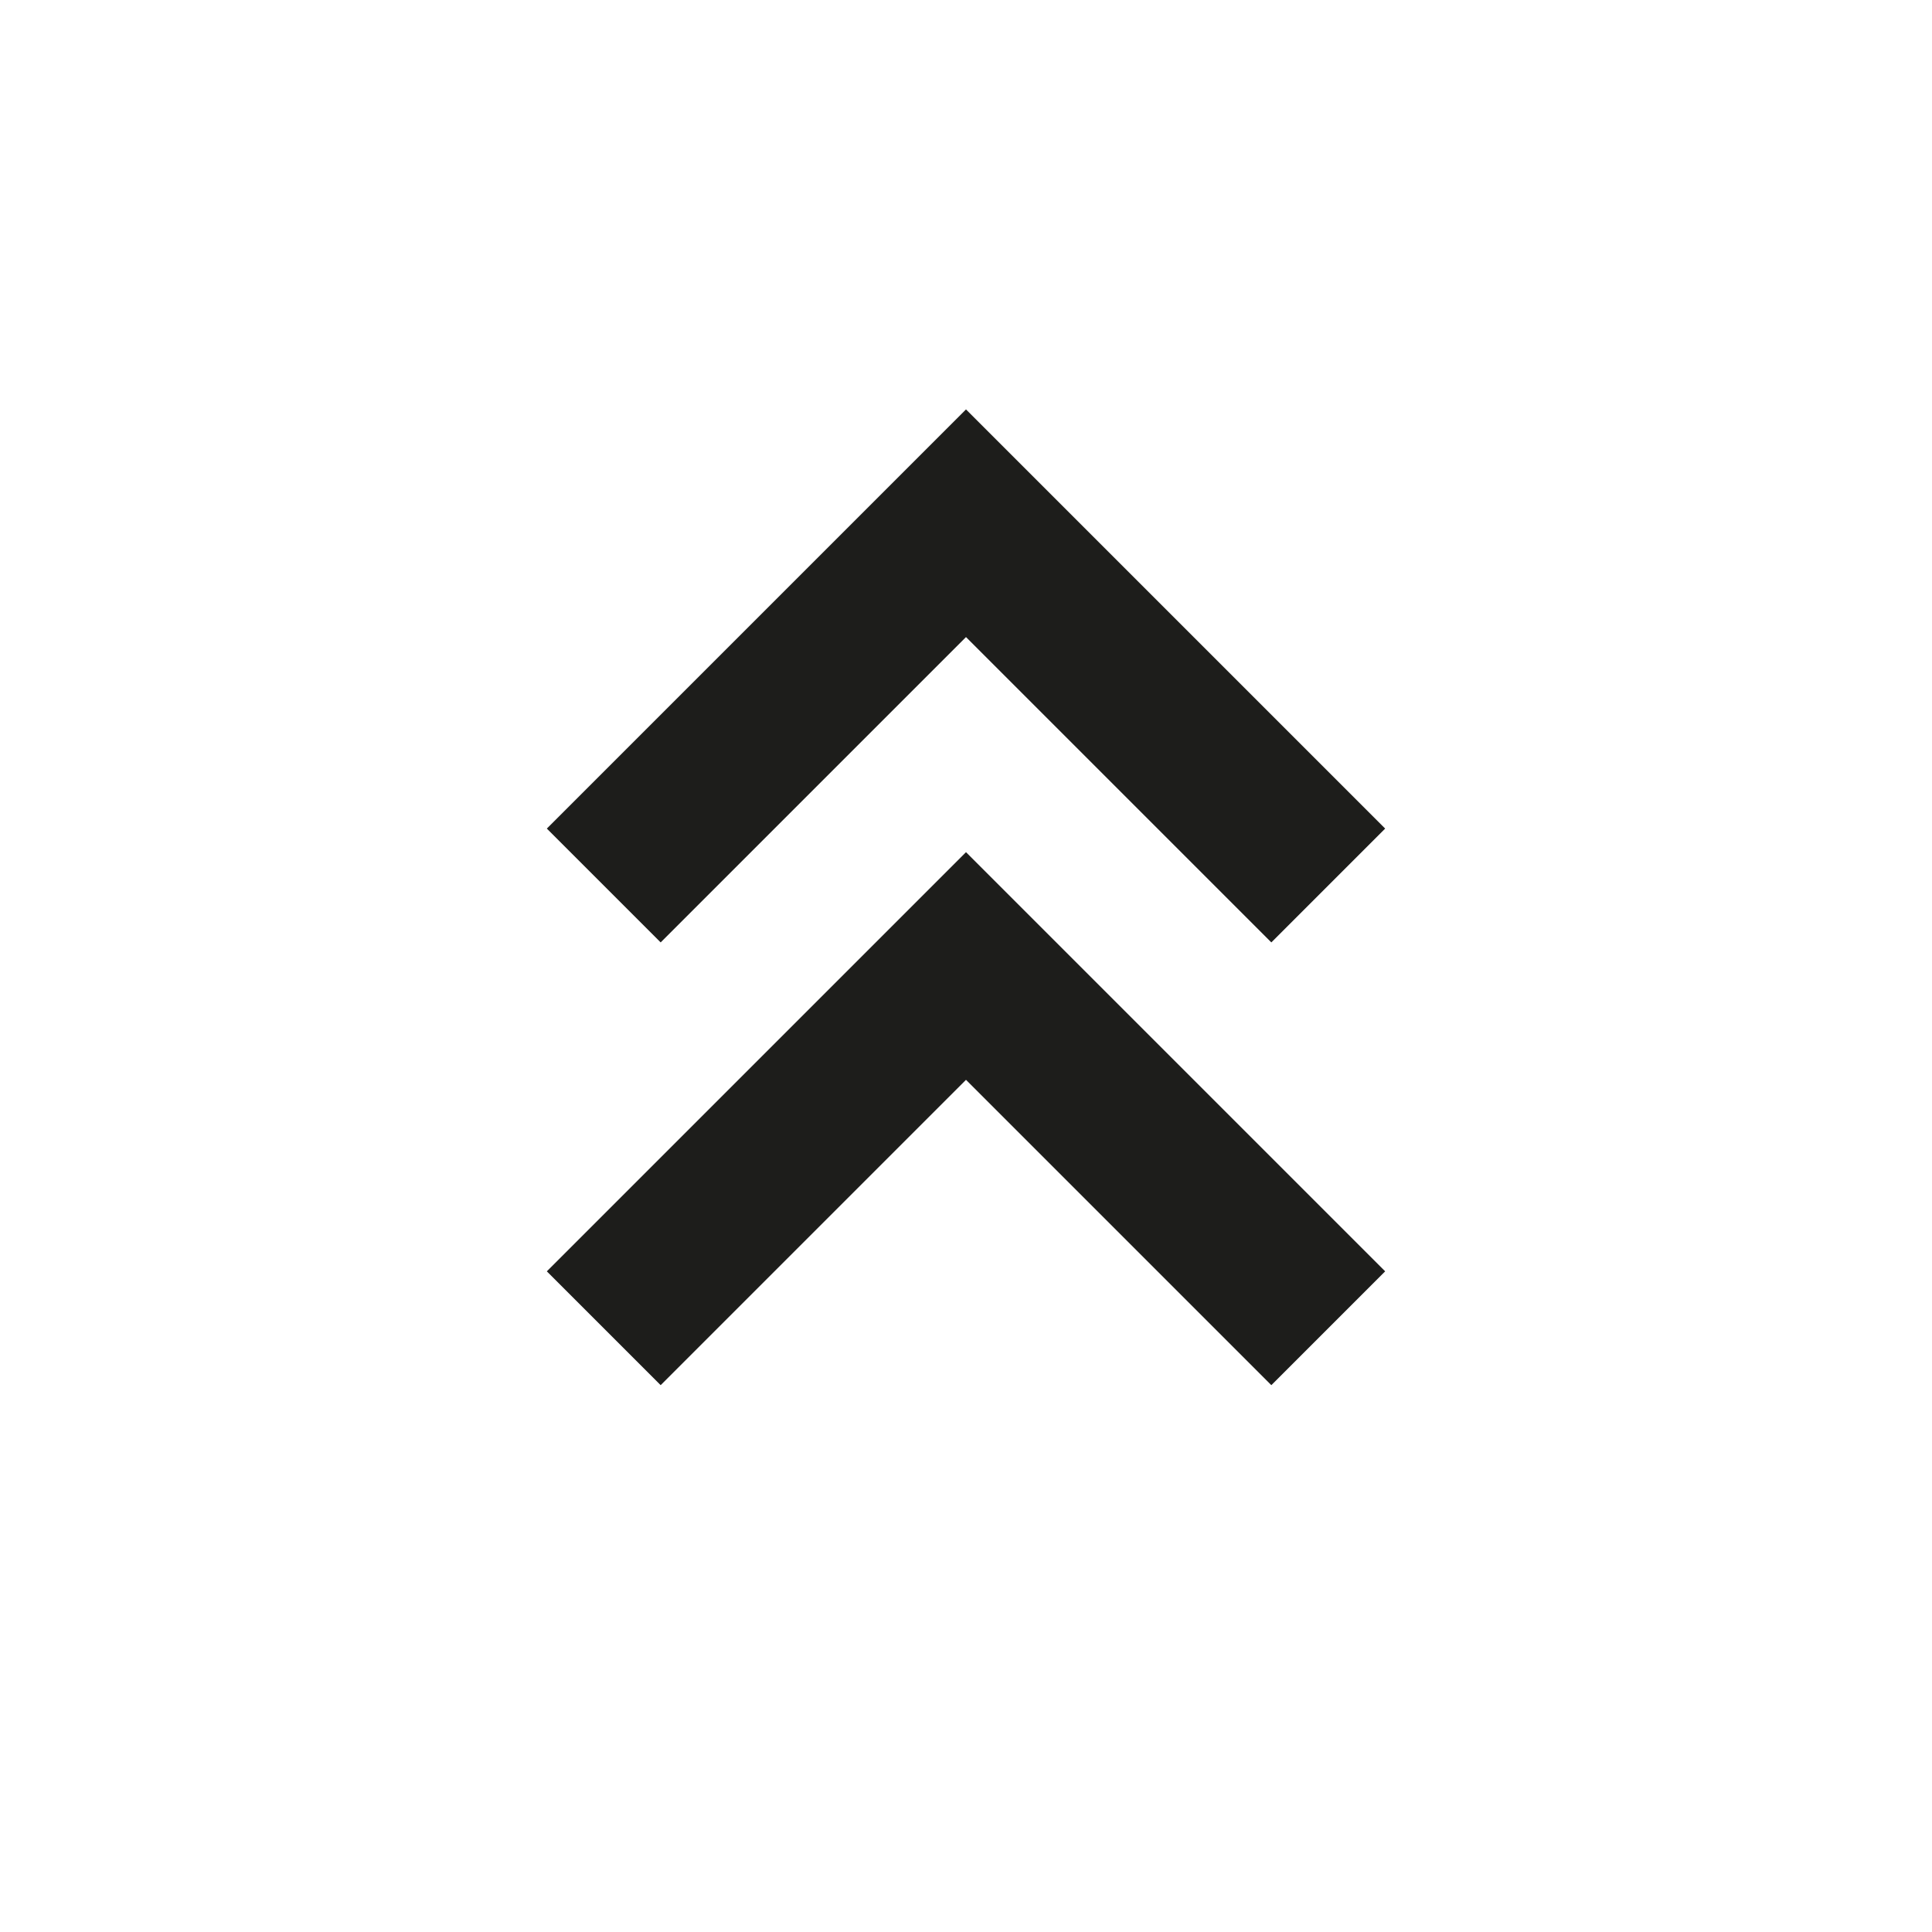
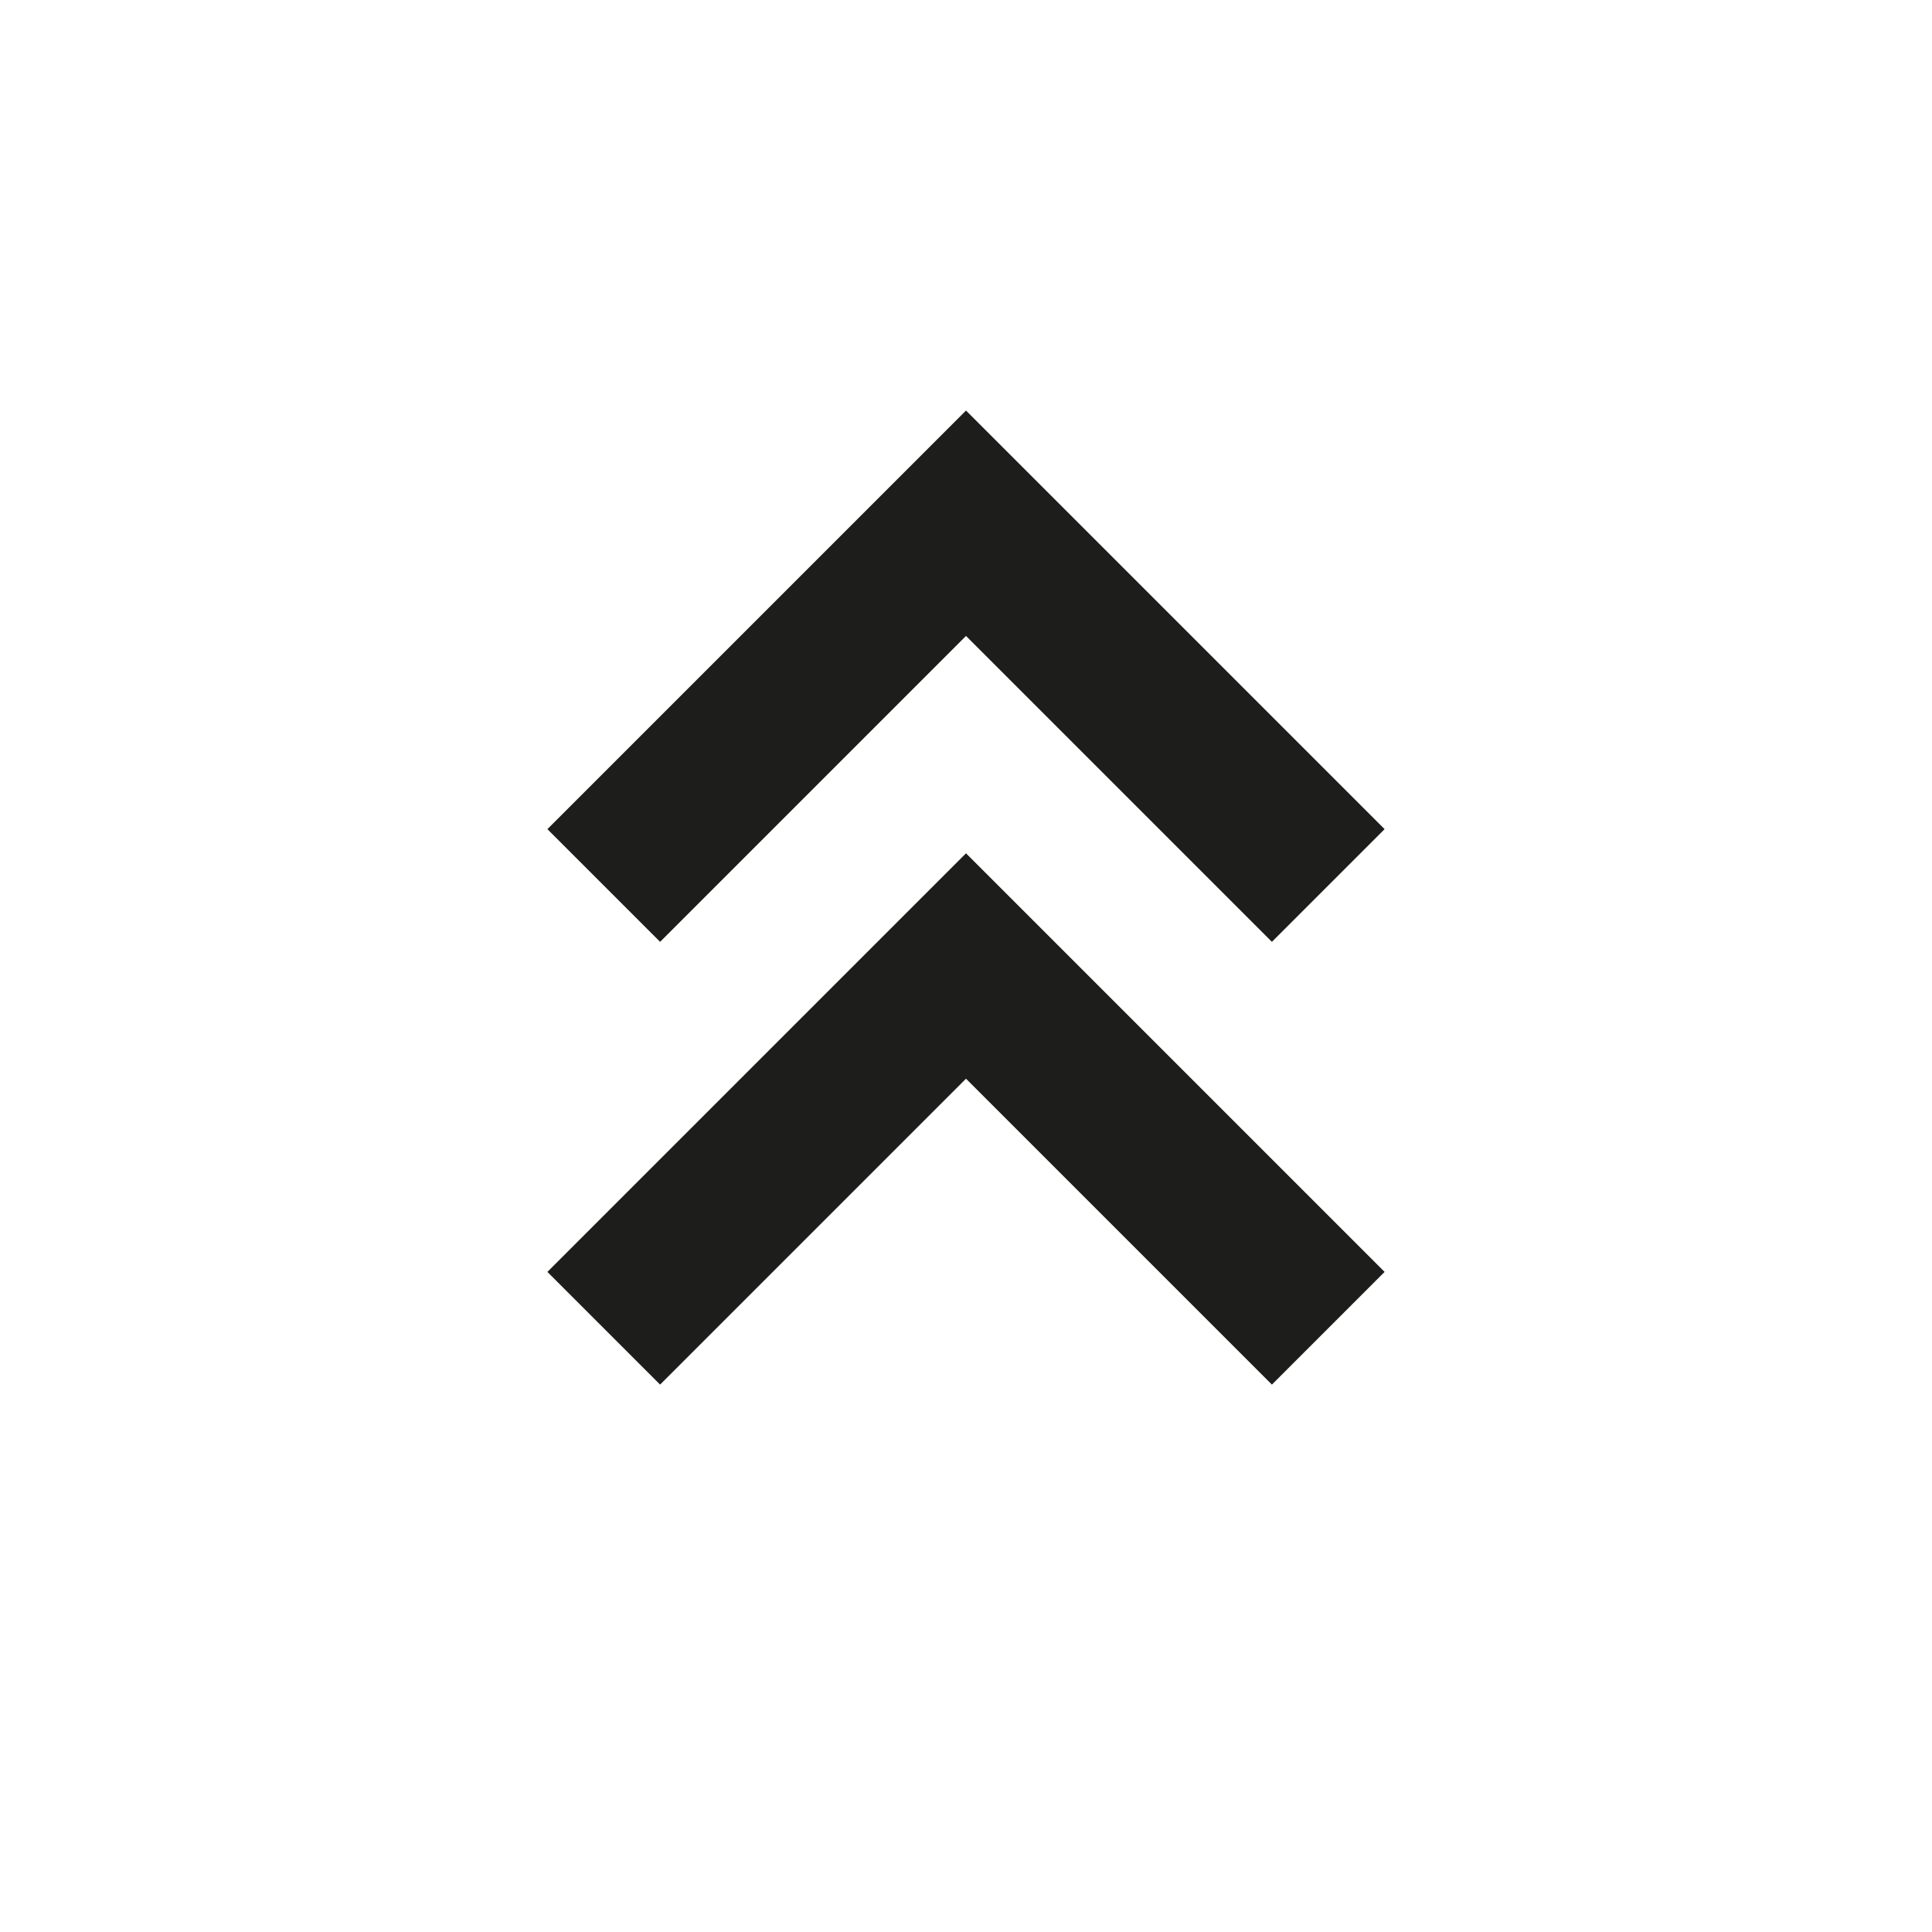
<svg xmlns="http://www.w3.org/2000/svg" version="1.1" id="Layer_1" x="0px" y="0px" width="24px" height="24px" viewBox="0 0 24 24" enable-background="new 0 0 24 24" xml:space="preserve">
  <g>
-     <polygon fill="#1D1D1B" points="15.793,17.207 12,13.414 8.207,17.207 6.793,15.793 12,10.586 17.207,15.793  " />
+     <polygon fill="#1D1D1B" points="15.8,17.2 12,13.4 8.2,17.2 6.8,15.8 12,10.6 17.2,15.8  " />
  </g>
  <g>
-     <polygon fill="#1D1D1B" points="15.793,11.707 12,7.914 8.207,11.707 6.793,10.293 12,5.086 17.207,10.293  " />
+     <polygon fill="#1D1D1B" points="15.8,11.7 12,7.9 8.2,11.7 6.8,10.3 12,5.1 17.2,10.3  " />
  </g>
</svg>
